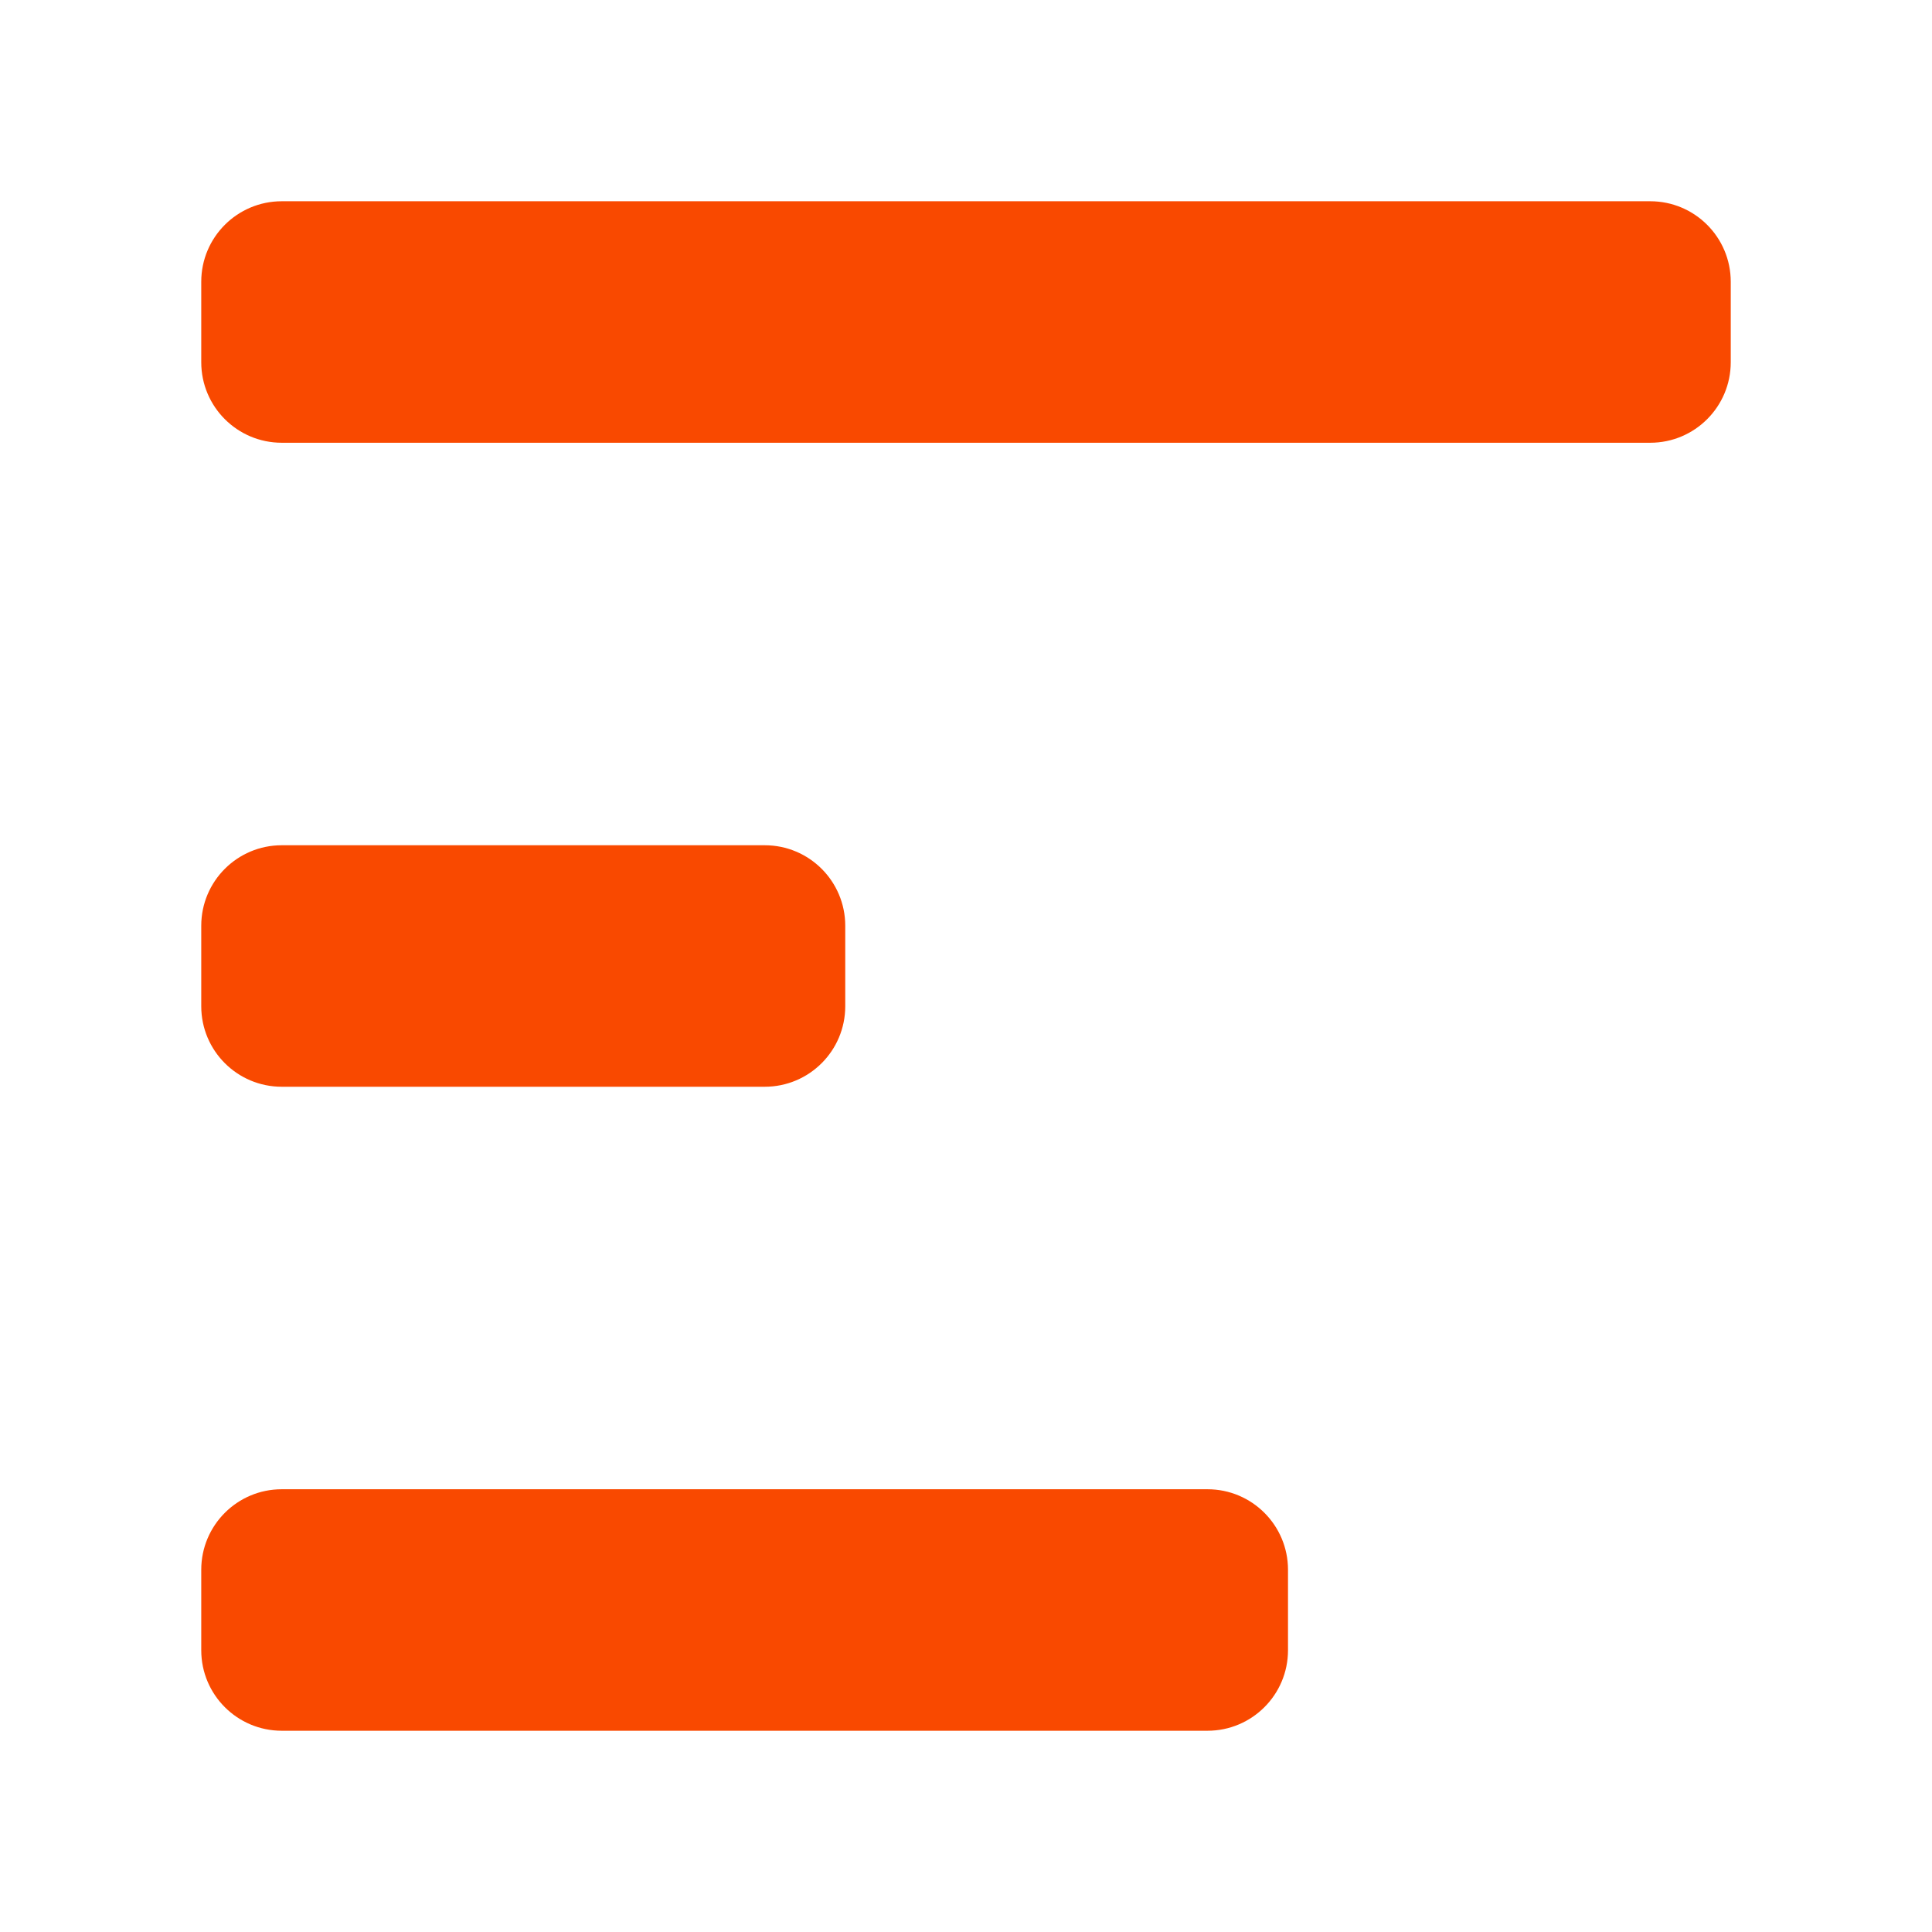
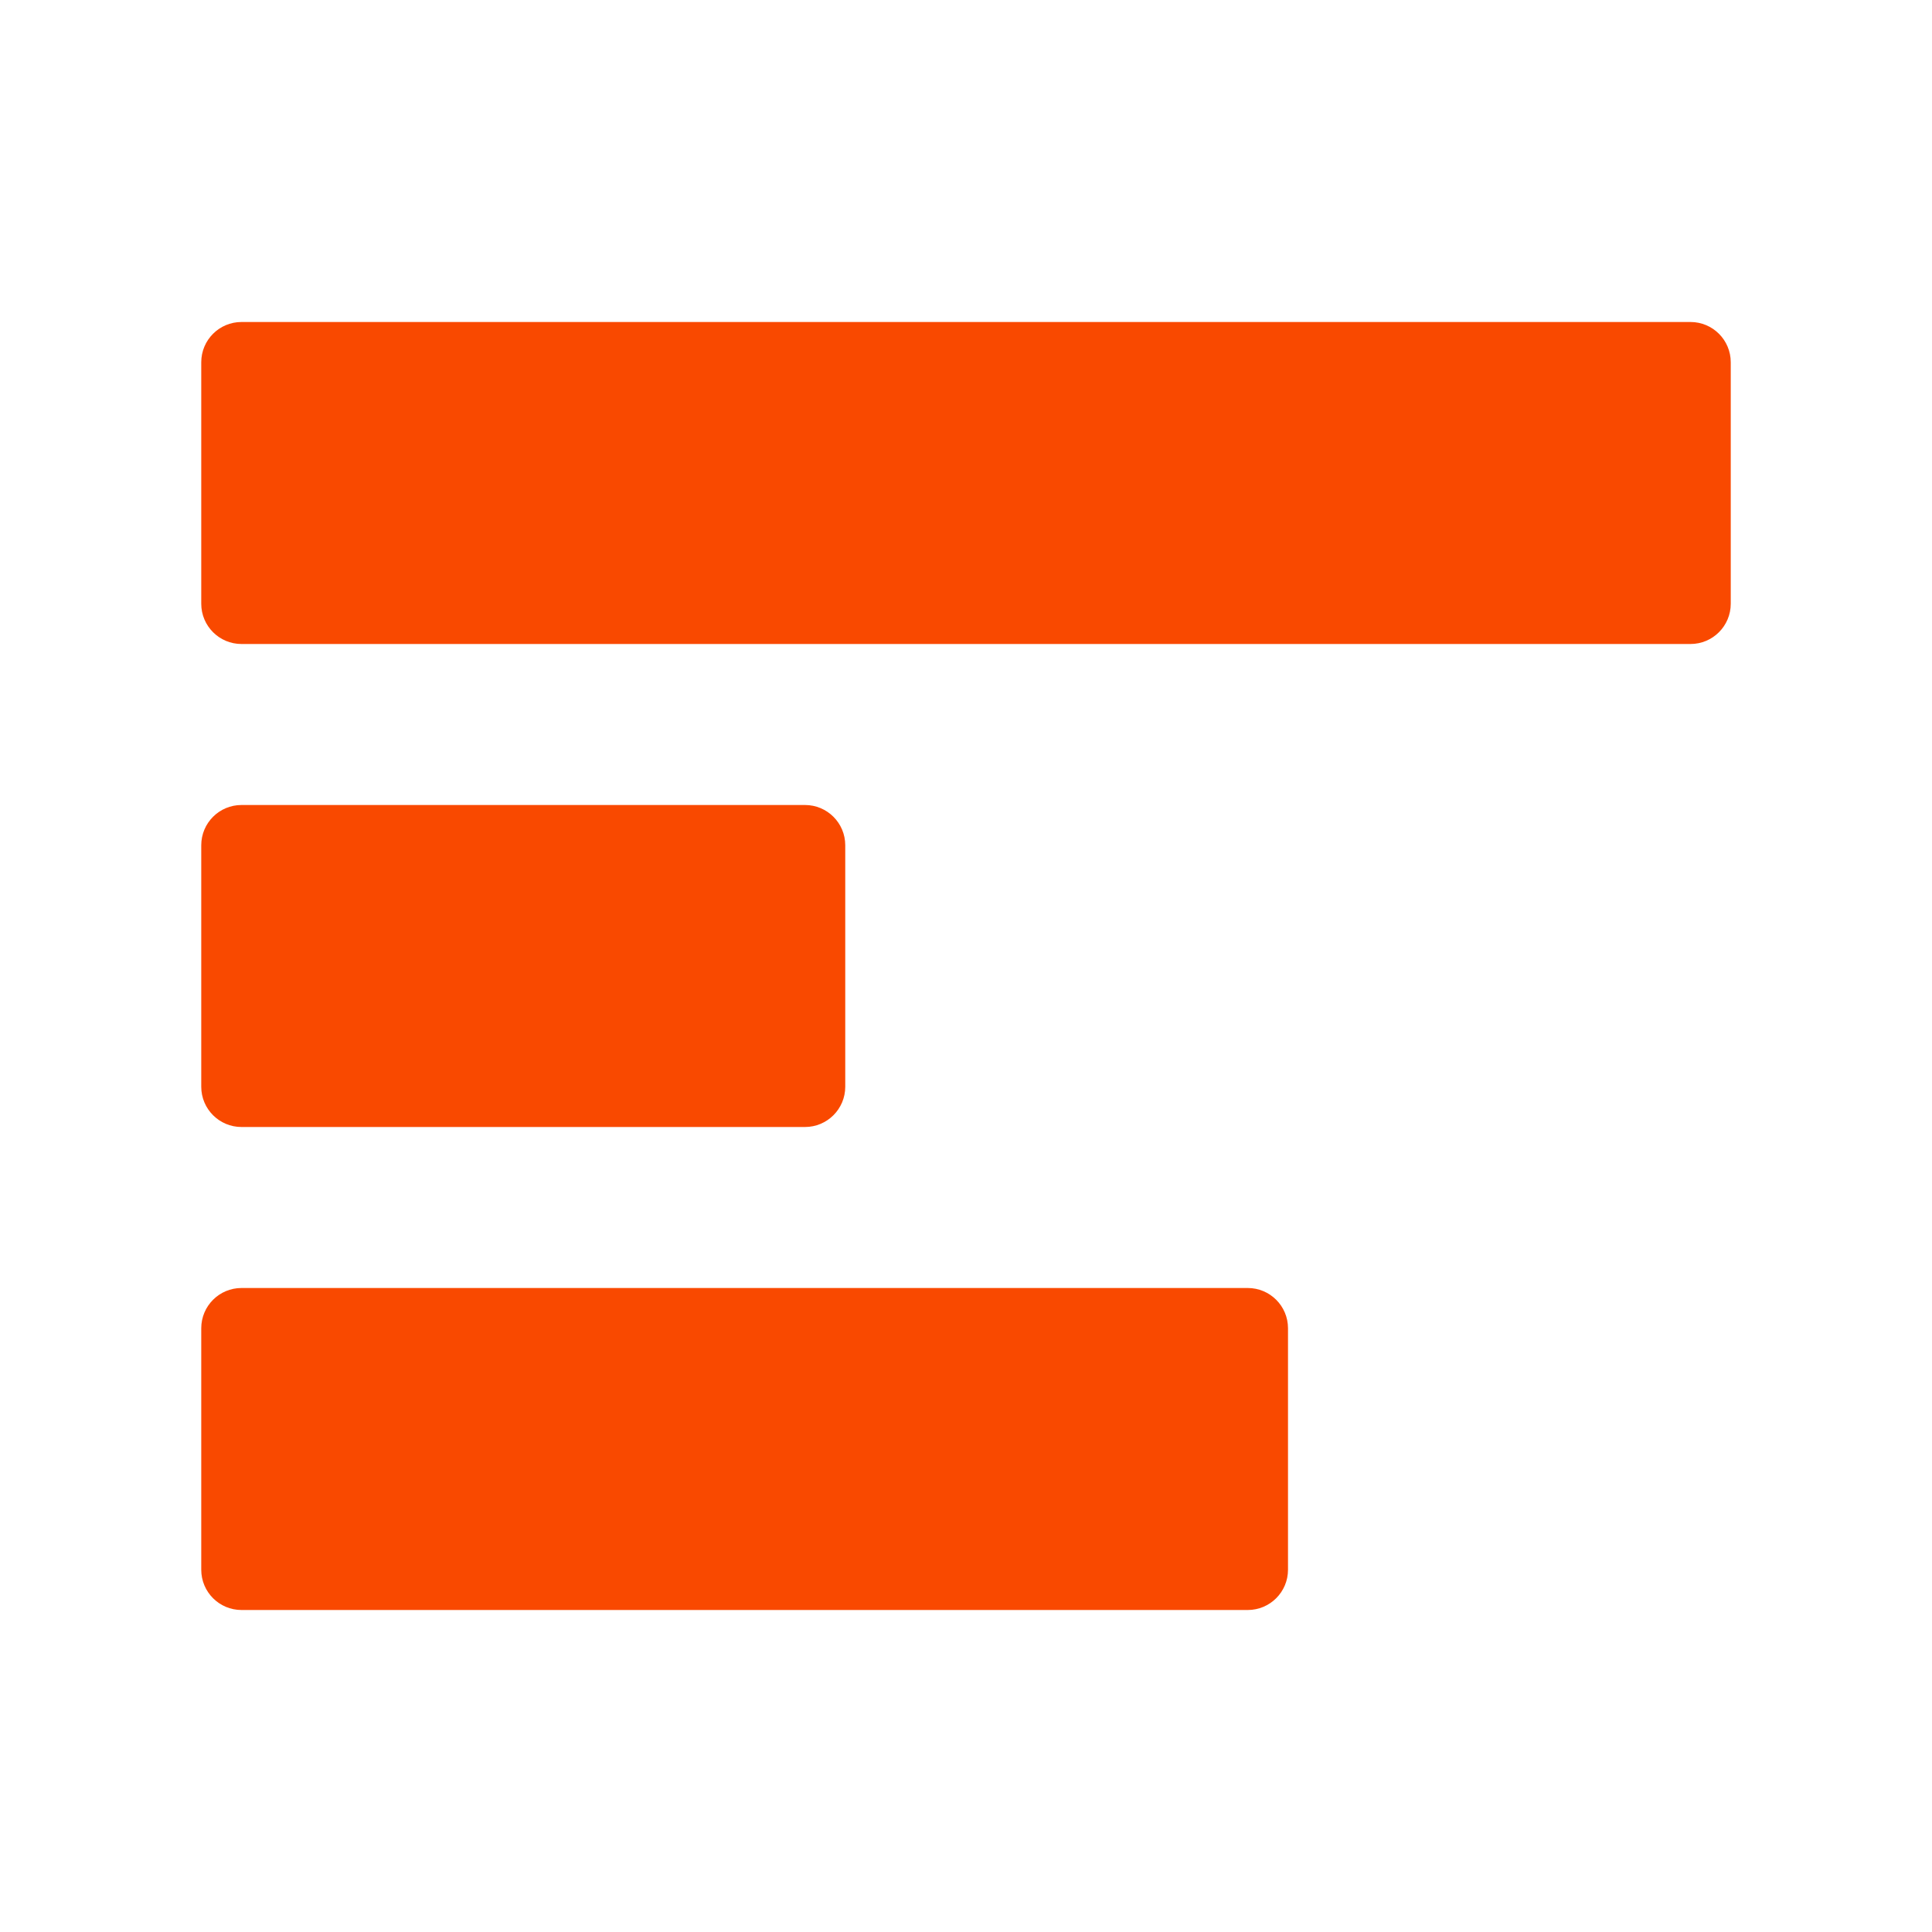
<svg xmlns="http://www.w3.org/2000/svg" viewBox="0 0 48 48">
-   <rect x="5" y="5" width="38" height="6" rx="2" fill="#F94900" />
-   <rect x="5" y="21" width="16" height="6" rx="2" fill="#F94900" />
-   <rect x="5" y="37" width="27" height="6" rx="2" fill="#F94900" />
+   <rect x="5" y="8" width="38" height="8" rx="1" fill="#F94900" />
+   <rect x="5" y="20" width="16" height="8" rx="1" fill="#F94900" />
+   <rect x="5" y="32" width="27" height="8" rx="1" fill="#F94900" />
</svg>
